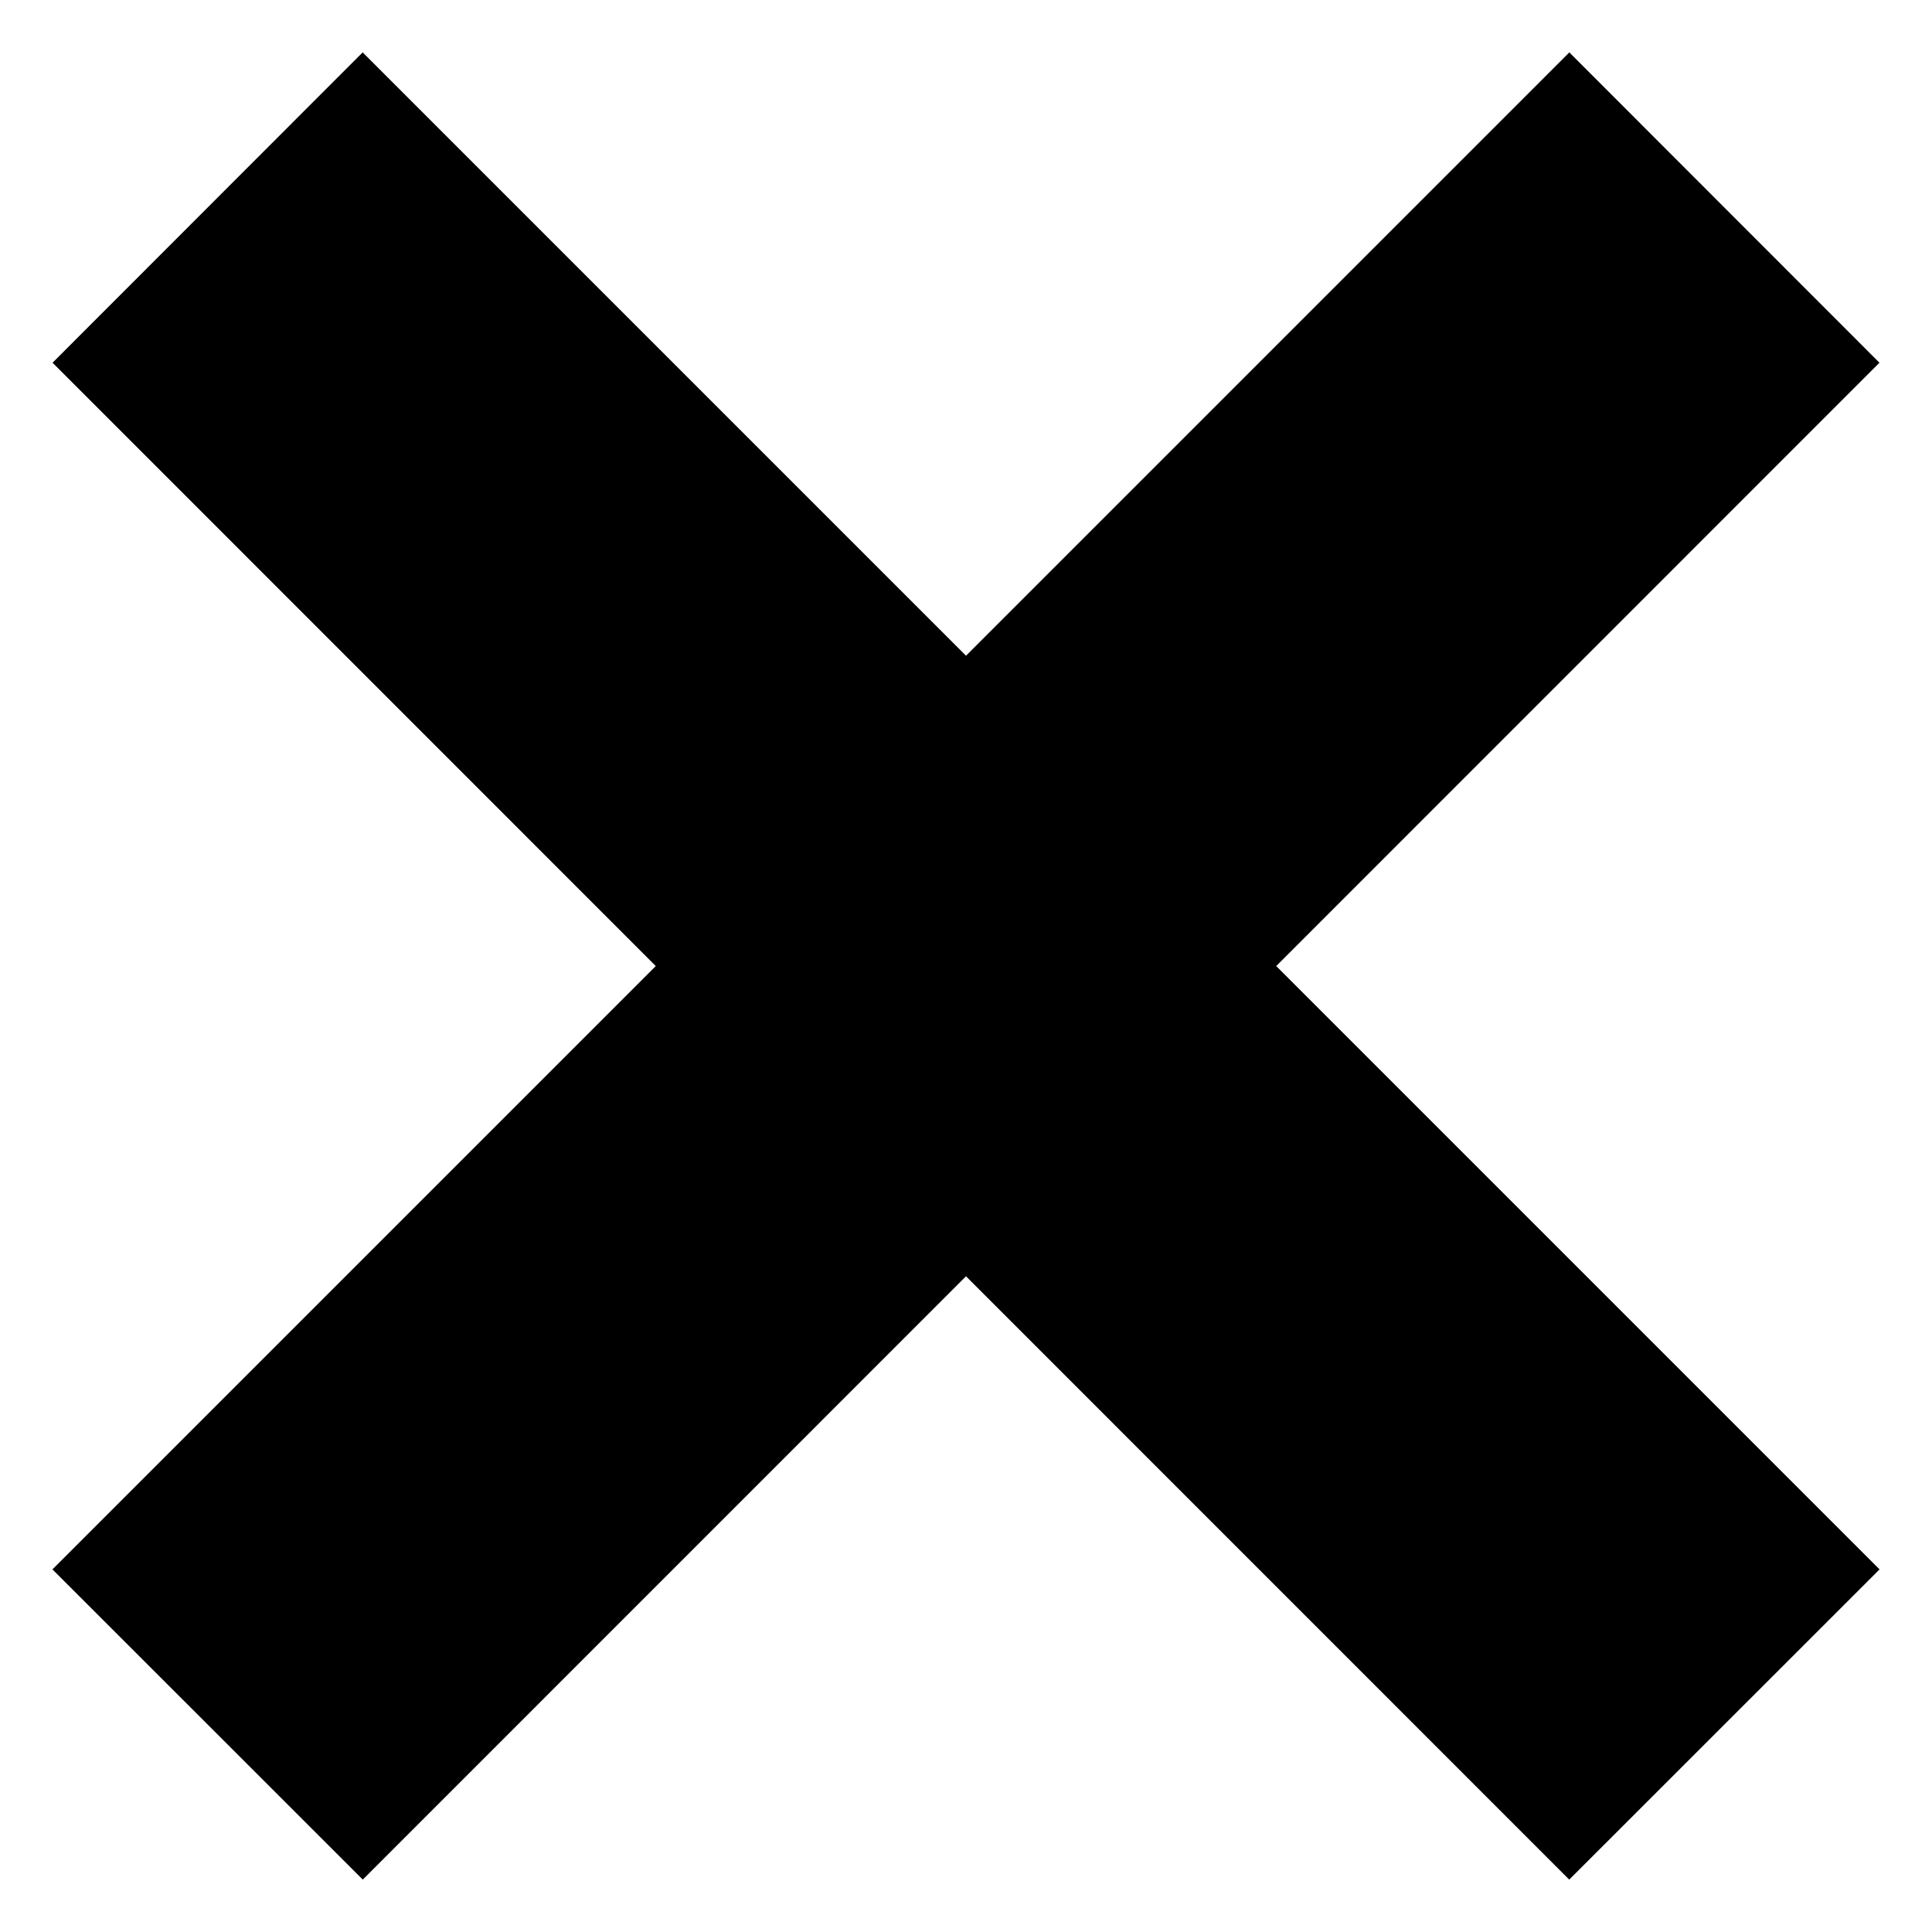
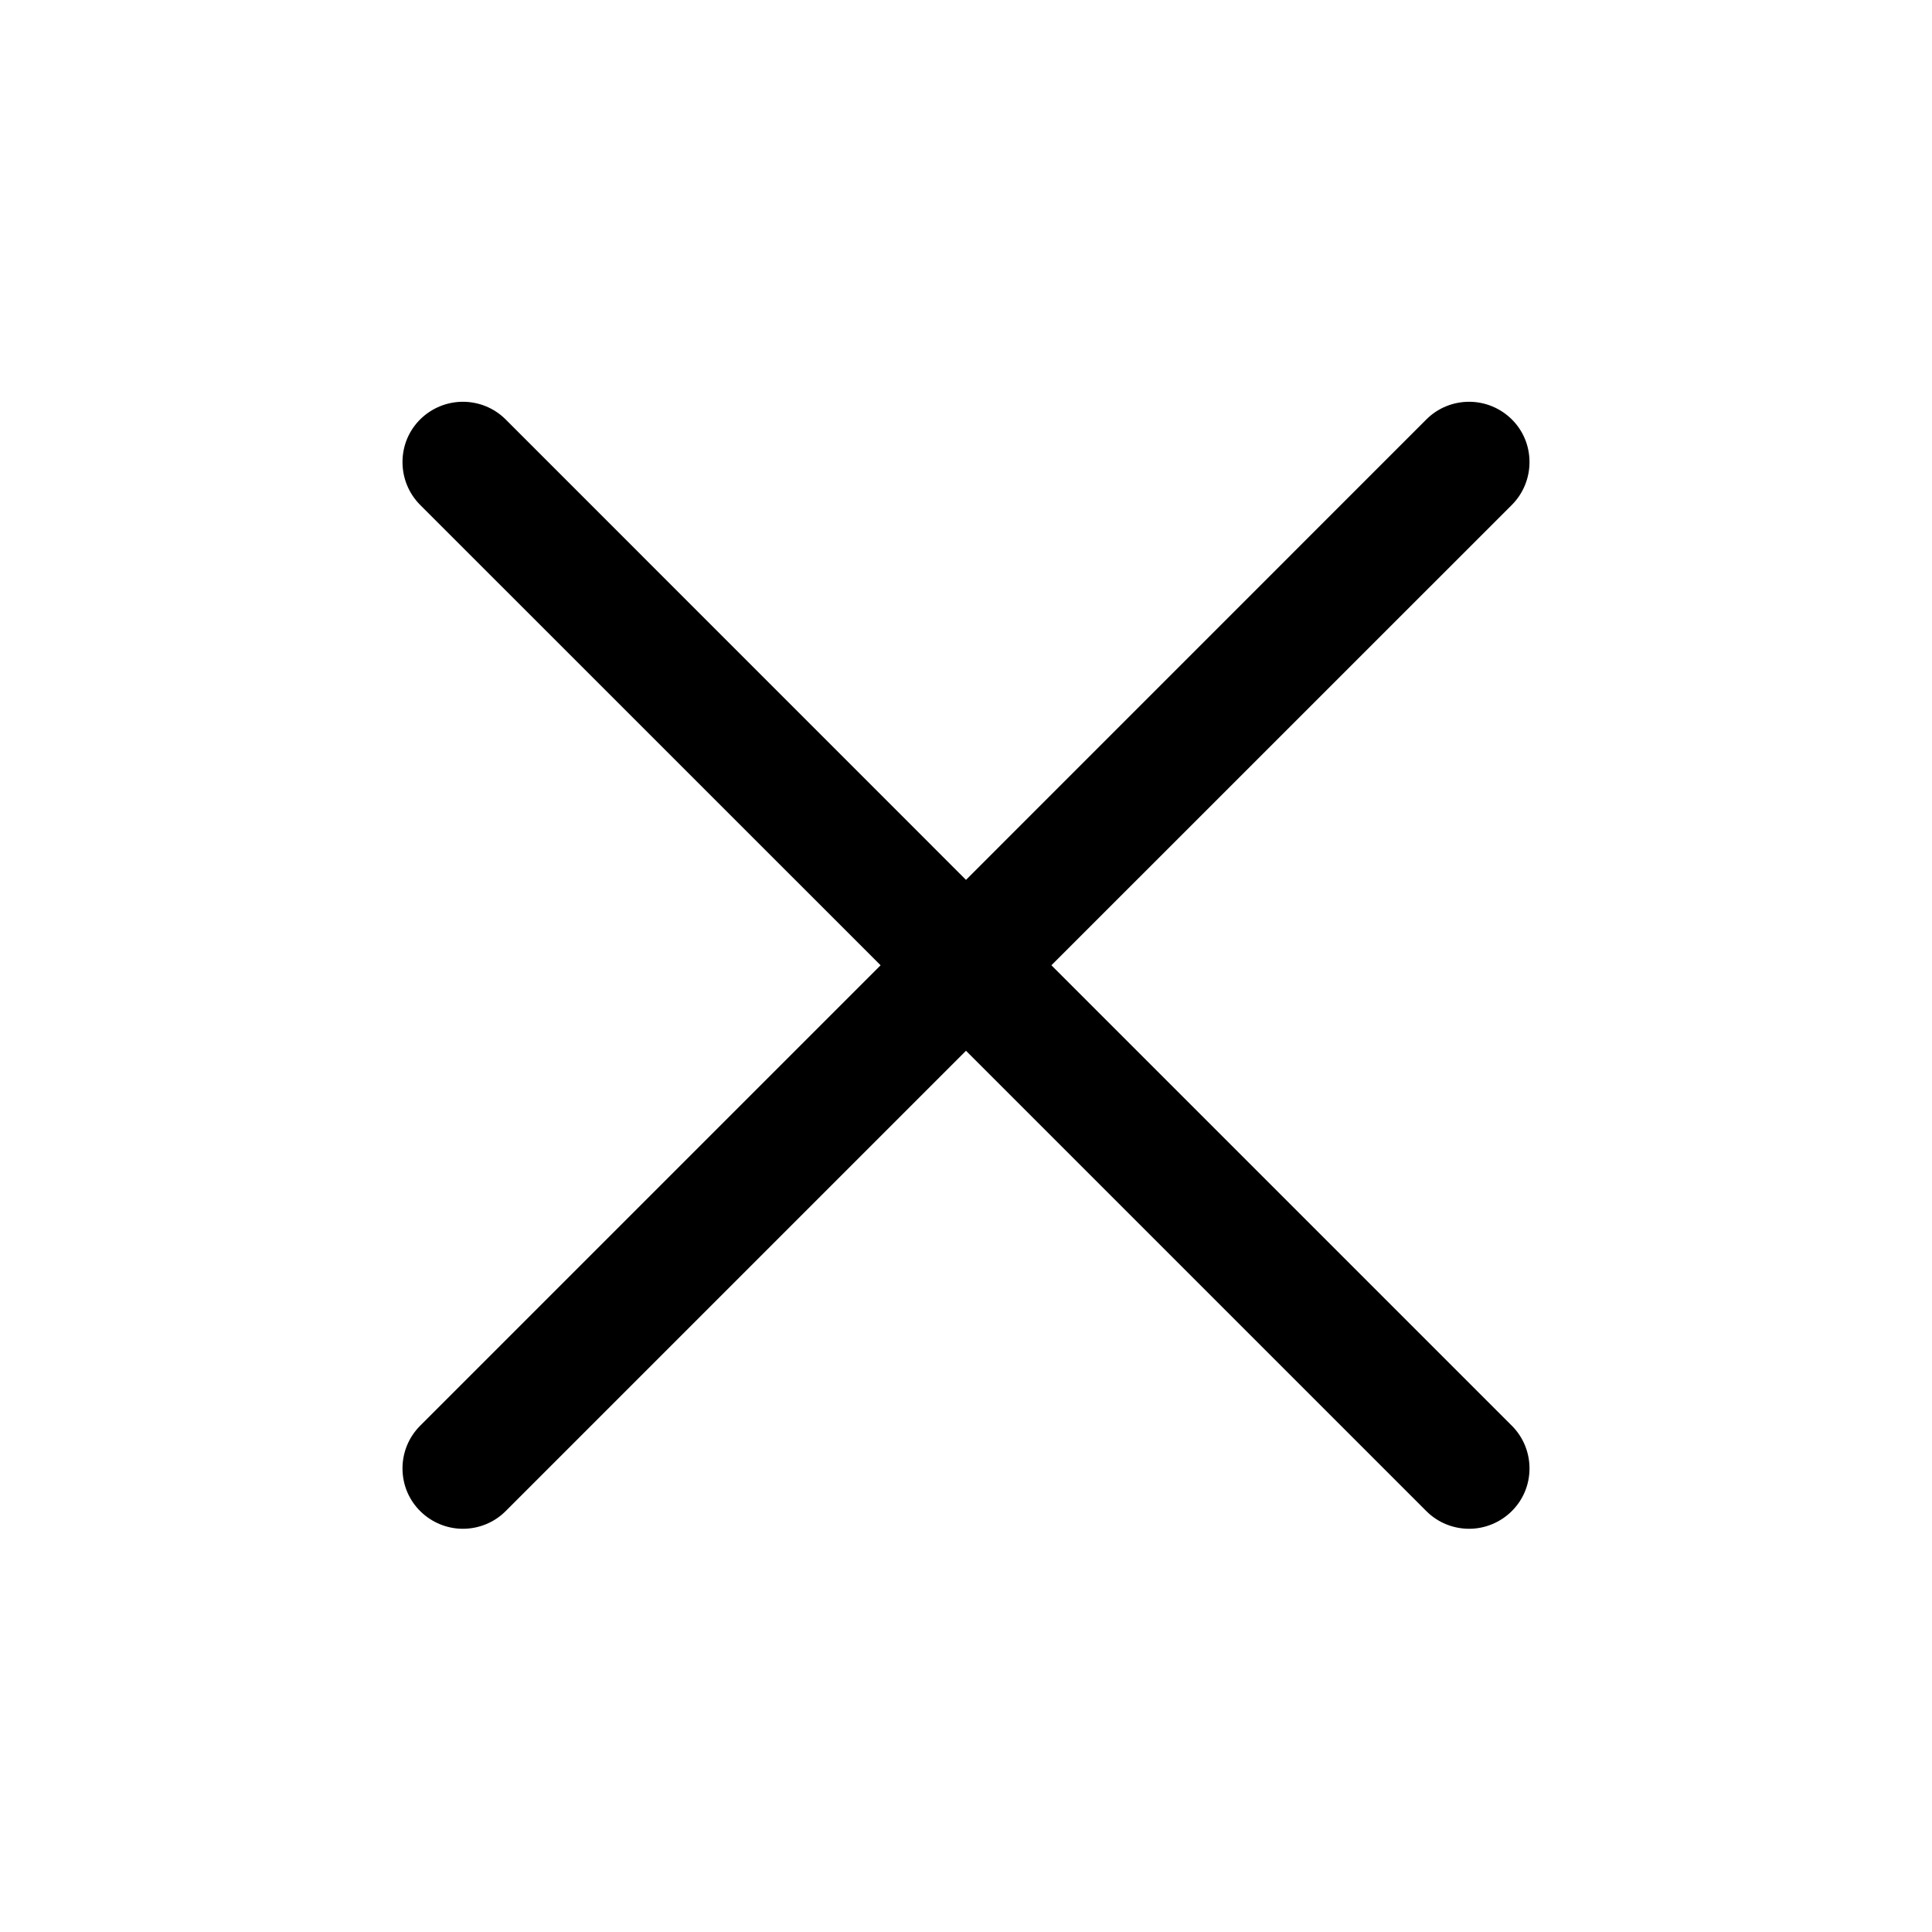
- <svg xmlns="http://www.w3.org/2000/svg" width="350" height="350">
-   <g>
-     <rect id="canvas_background" fill="none" x="-1" y="-1" width="352" height="352" />
-   </g>
-   <g>
-     <path stroke="#000" id="svg_5" d="m340.5,284.31l-109.3,-109.3l109.28,-109.3l-56.18,-56.22l-109.3,109.3l-109.3,-109.3l-56.18,56.22l109.28,109.3l-109.3,109.3l56.22,56.2l109.28,-109.3l109.28,109.3" fill-opacity="null" stroke-opacity="null" stroke-width="0" fill="#000000" />
-   </g>
+ <svg xmlns="http://www.w3.org/2000/svg" clip-rule="evenodd" fill-rule="evenodd" stroke-linejoin="round" stroke-miterlimit="2" viewBox="0 0 24 24">
+   <path d="m12 10.93 5.719-5.72c.146-.146.339-.219.531-.219.404 0 .75.324.75.749 0 .193-.073.385-.219.532l-5.72 5.719 5.719 5.719c.147.147.22.339.22.531 0 .427-.349.75-.75.75-.192 0-.385-.073-.531-.219l-5.719-5.719-5.719 5.719c-.146.146-.339.219-.531.219-.401 0-.75-.323-.75-.75 0-.192.073-.384.22-.531l5.719-5.719-5.72-5.719c-.146-.147-.219-.339-.219-.532 0-.425.346-.749.75-.749.192 0 .385.073.531.219z" />
</svg>
